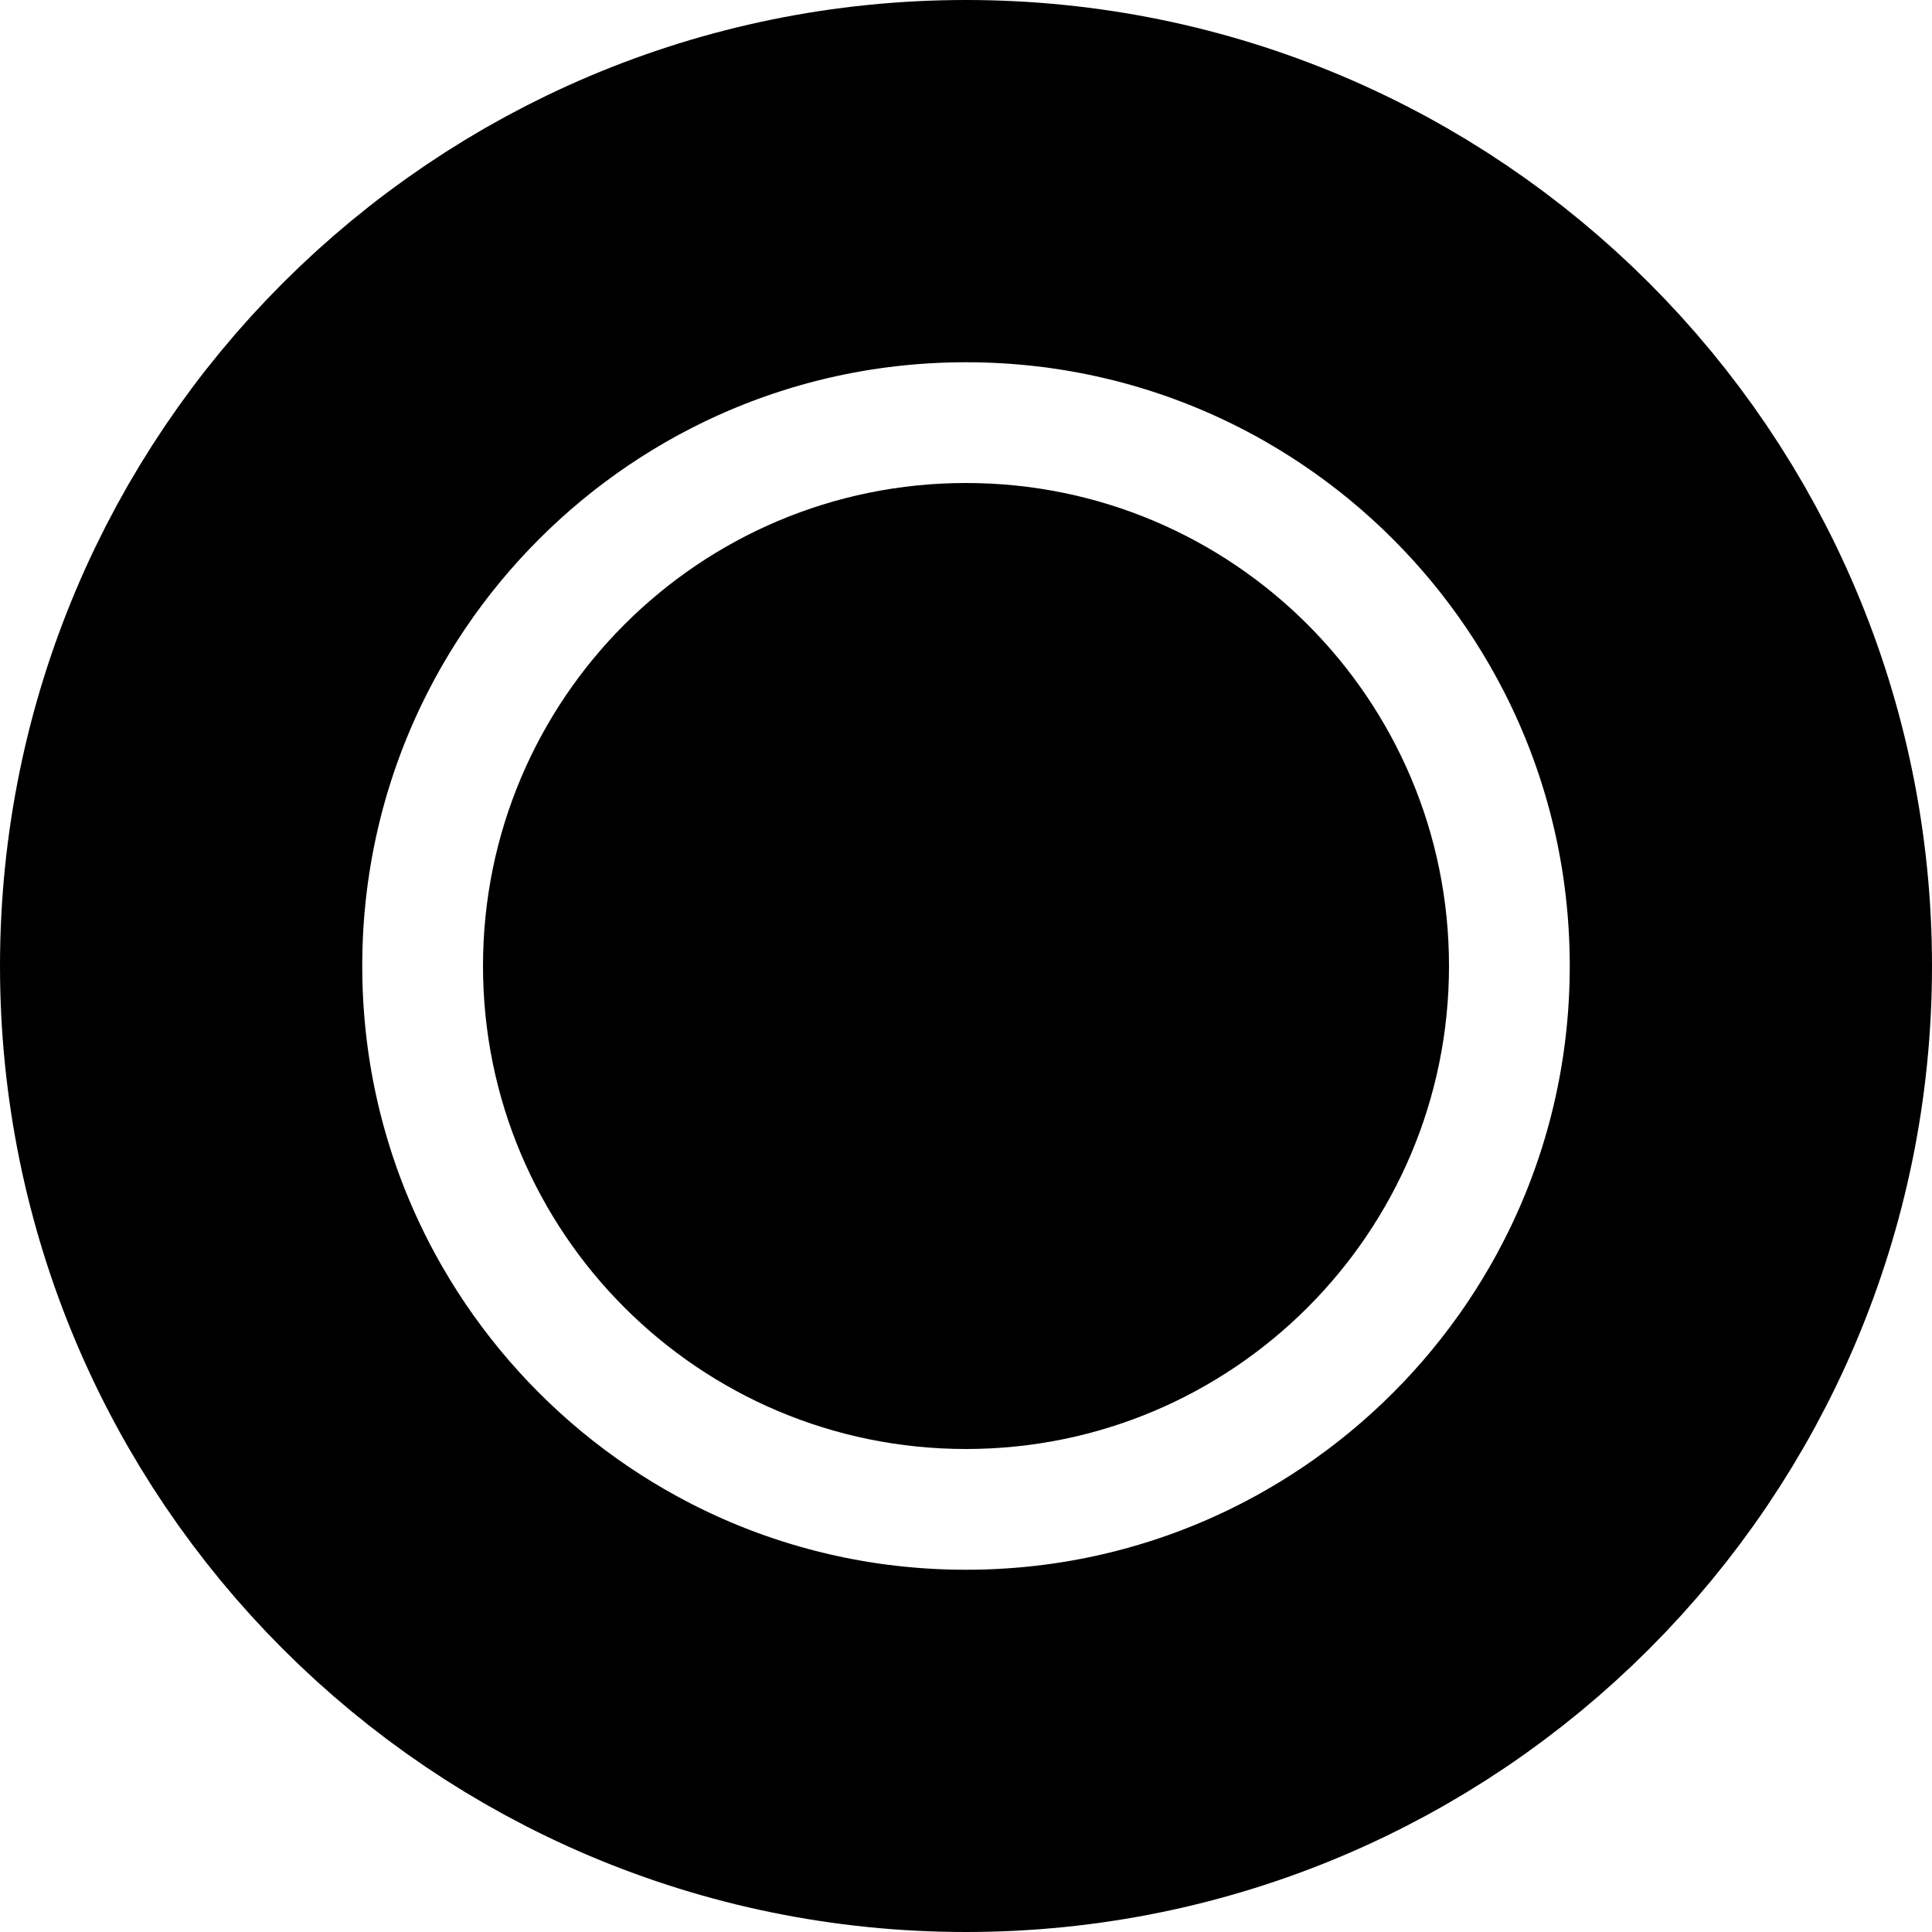
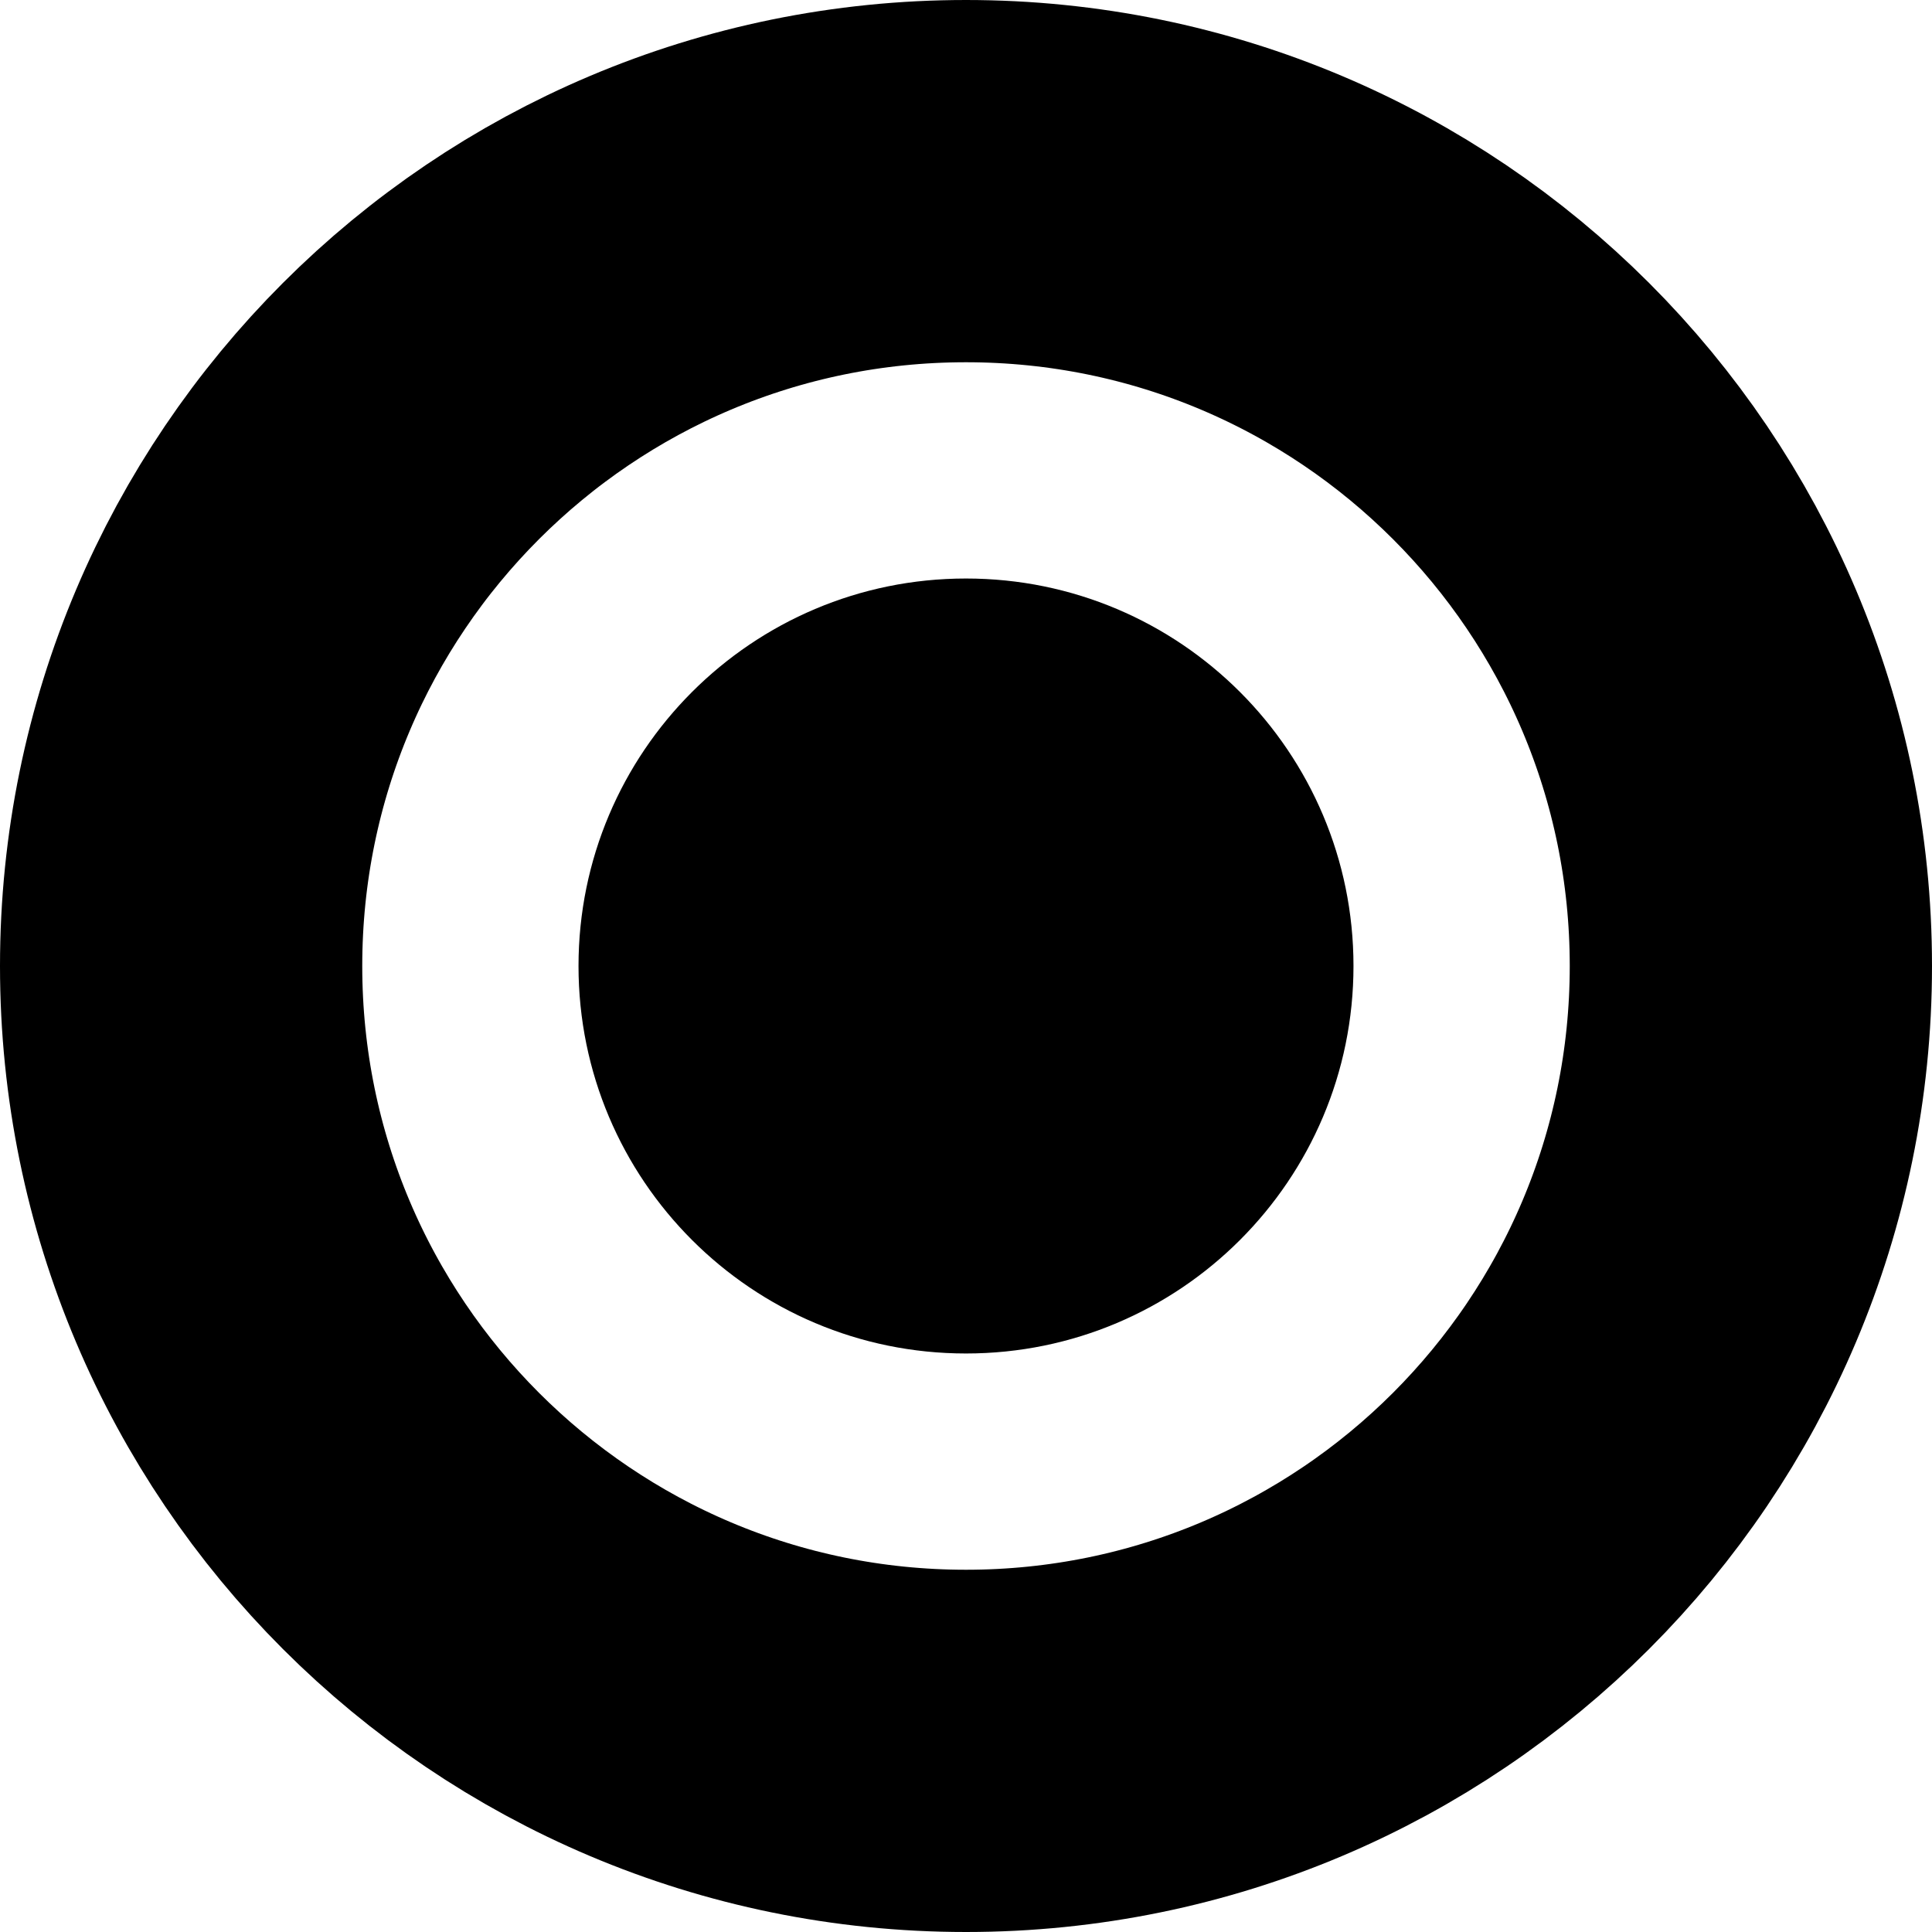
<svg xmlns="http://www.w3.org/2000/svg" width="32" height="32" version="1.1" viewBox="0 0 32 32">
  <circle cx="16" cy="16" r="13" fill="none" stroke="#000" stroke-linecap="round" stroke-linejoin="round" stroke-miterlimit="2.3" stroke-width="6" />
-   <circle cx="16" cy="16" r="8" />
+   <circle cx="16" cy="16" r="6.418" stroke-width=".802" />
</svg>
